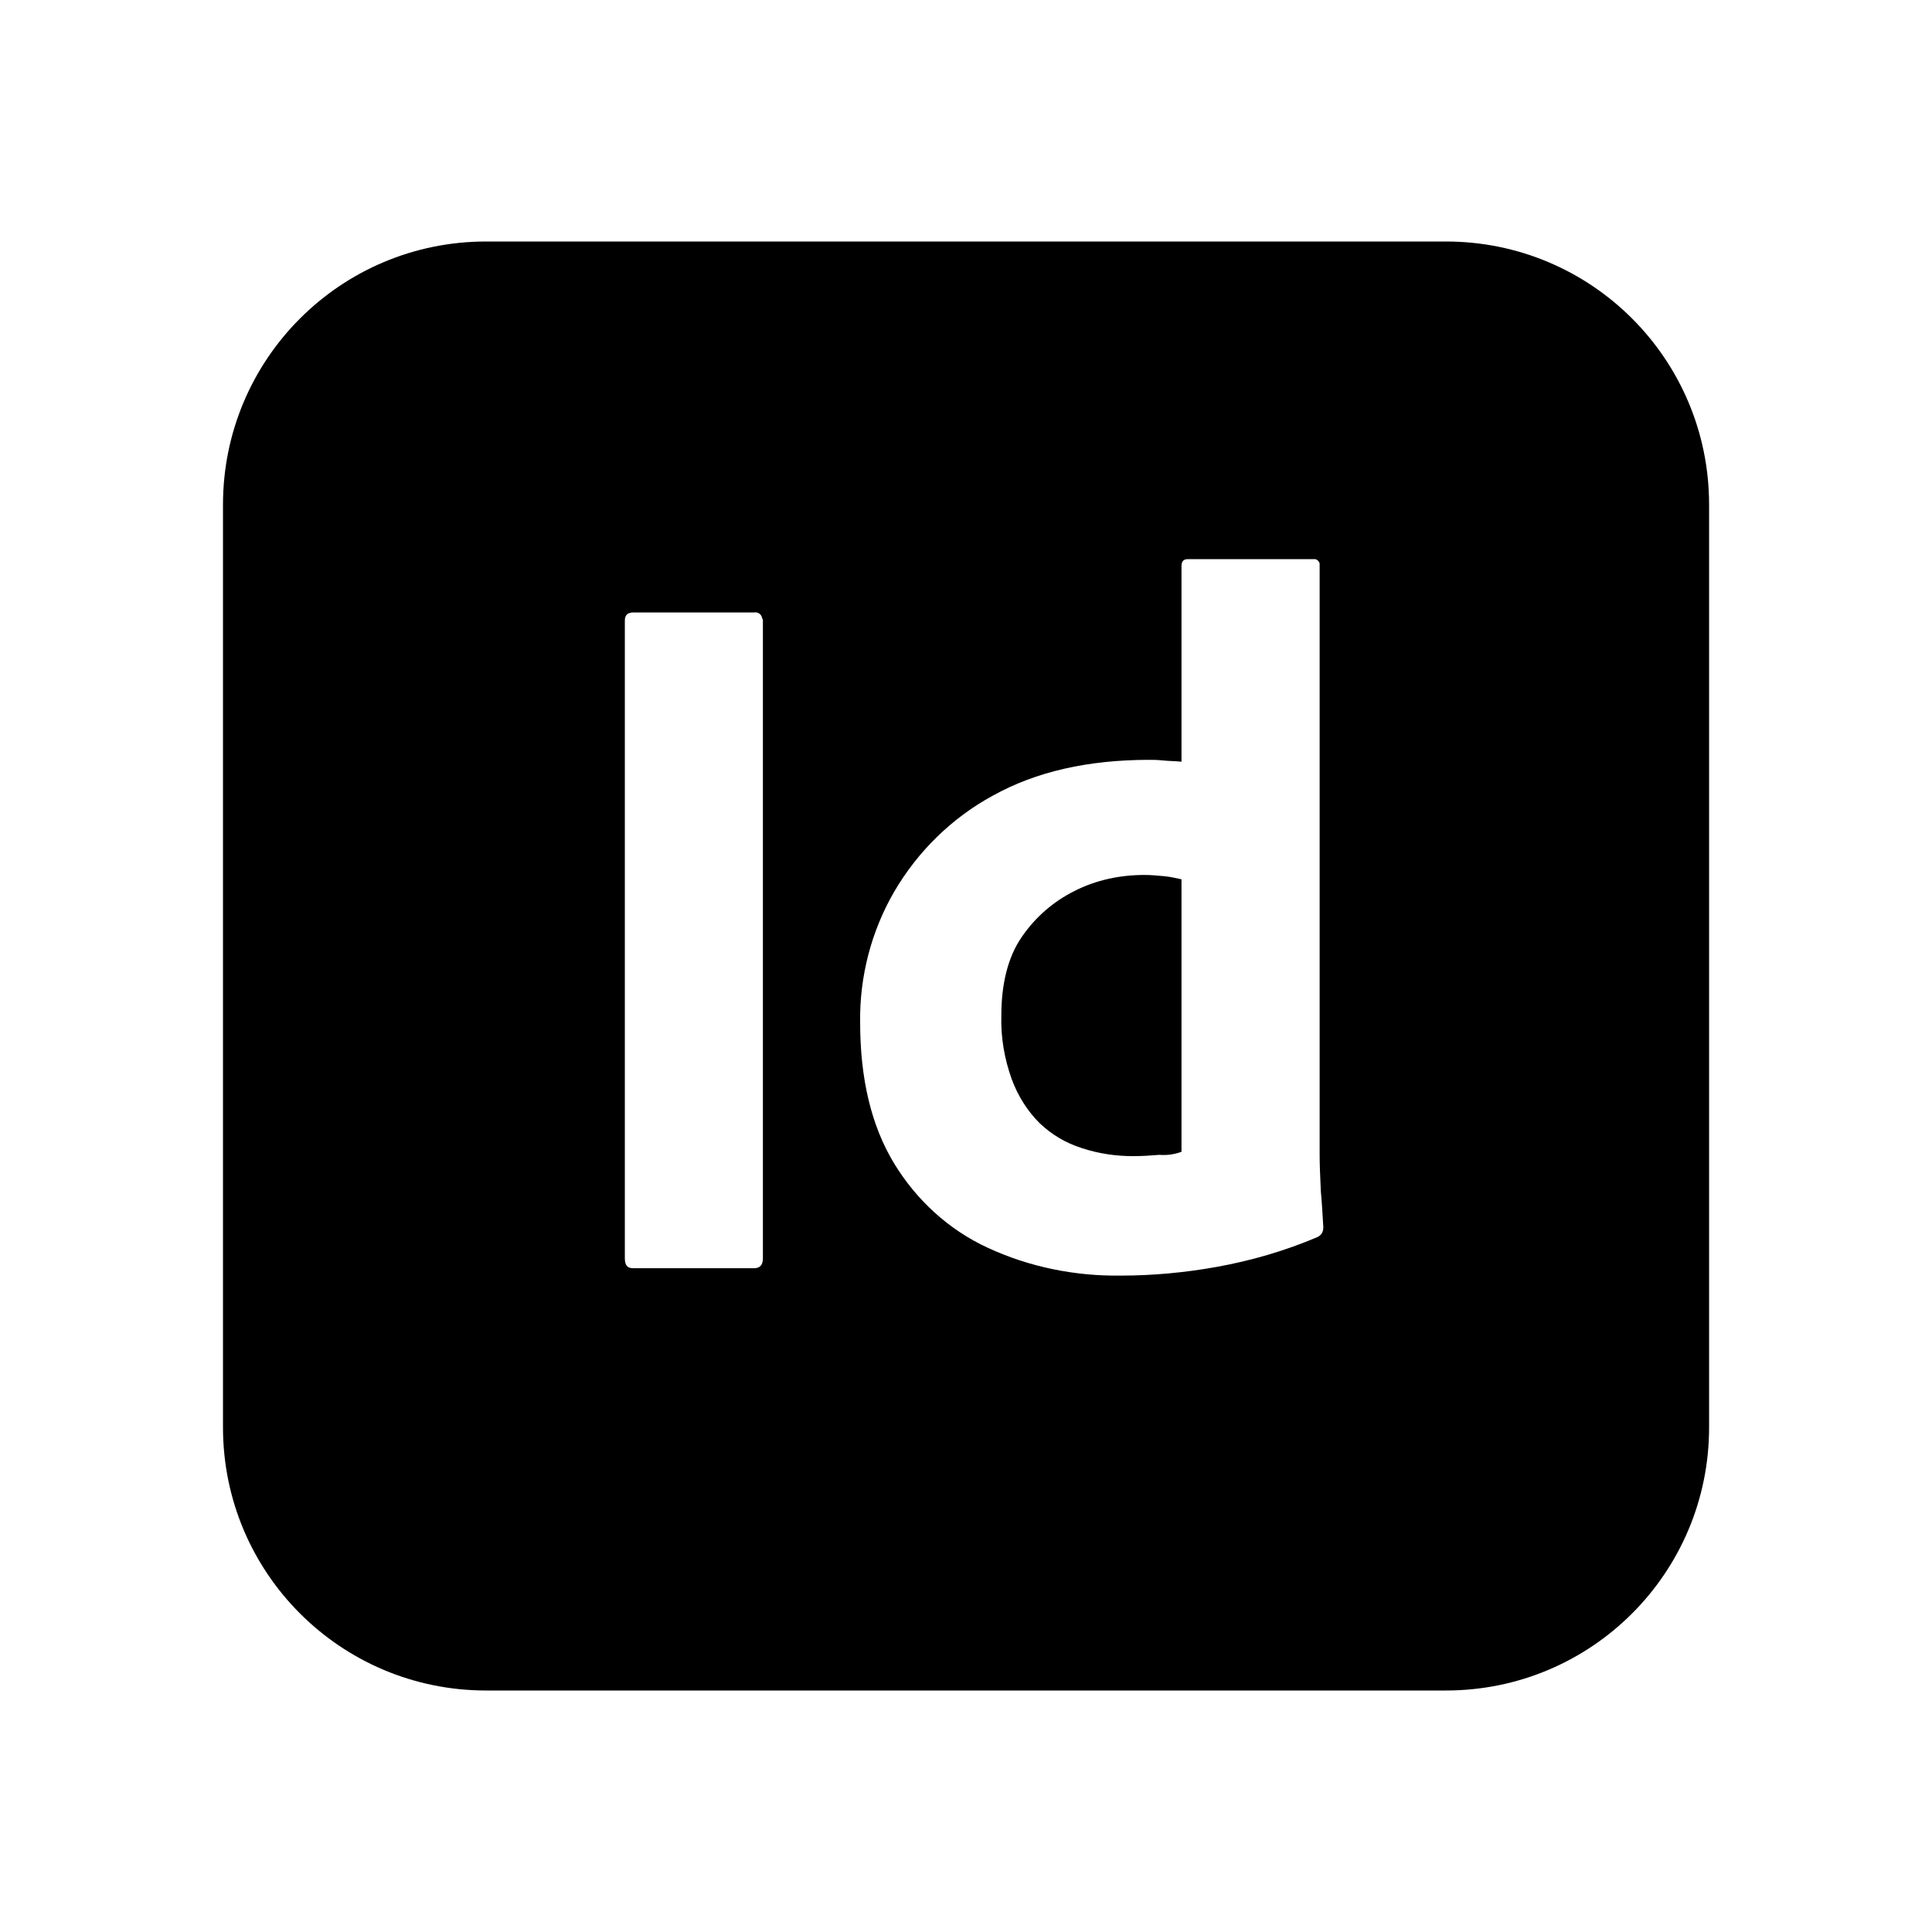
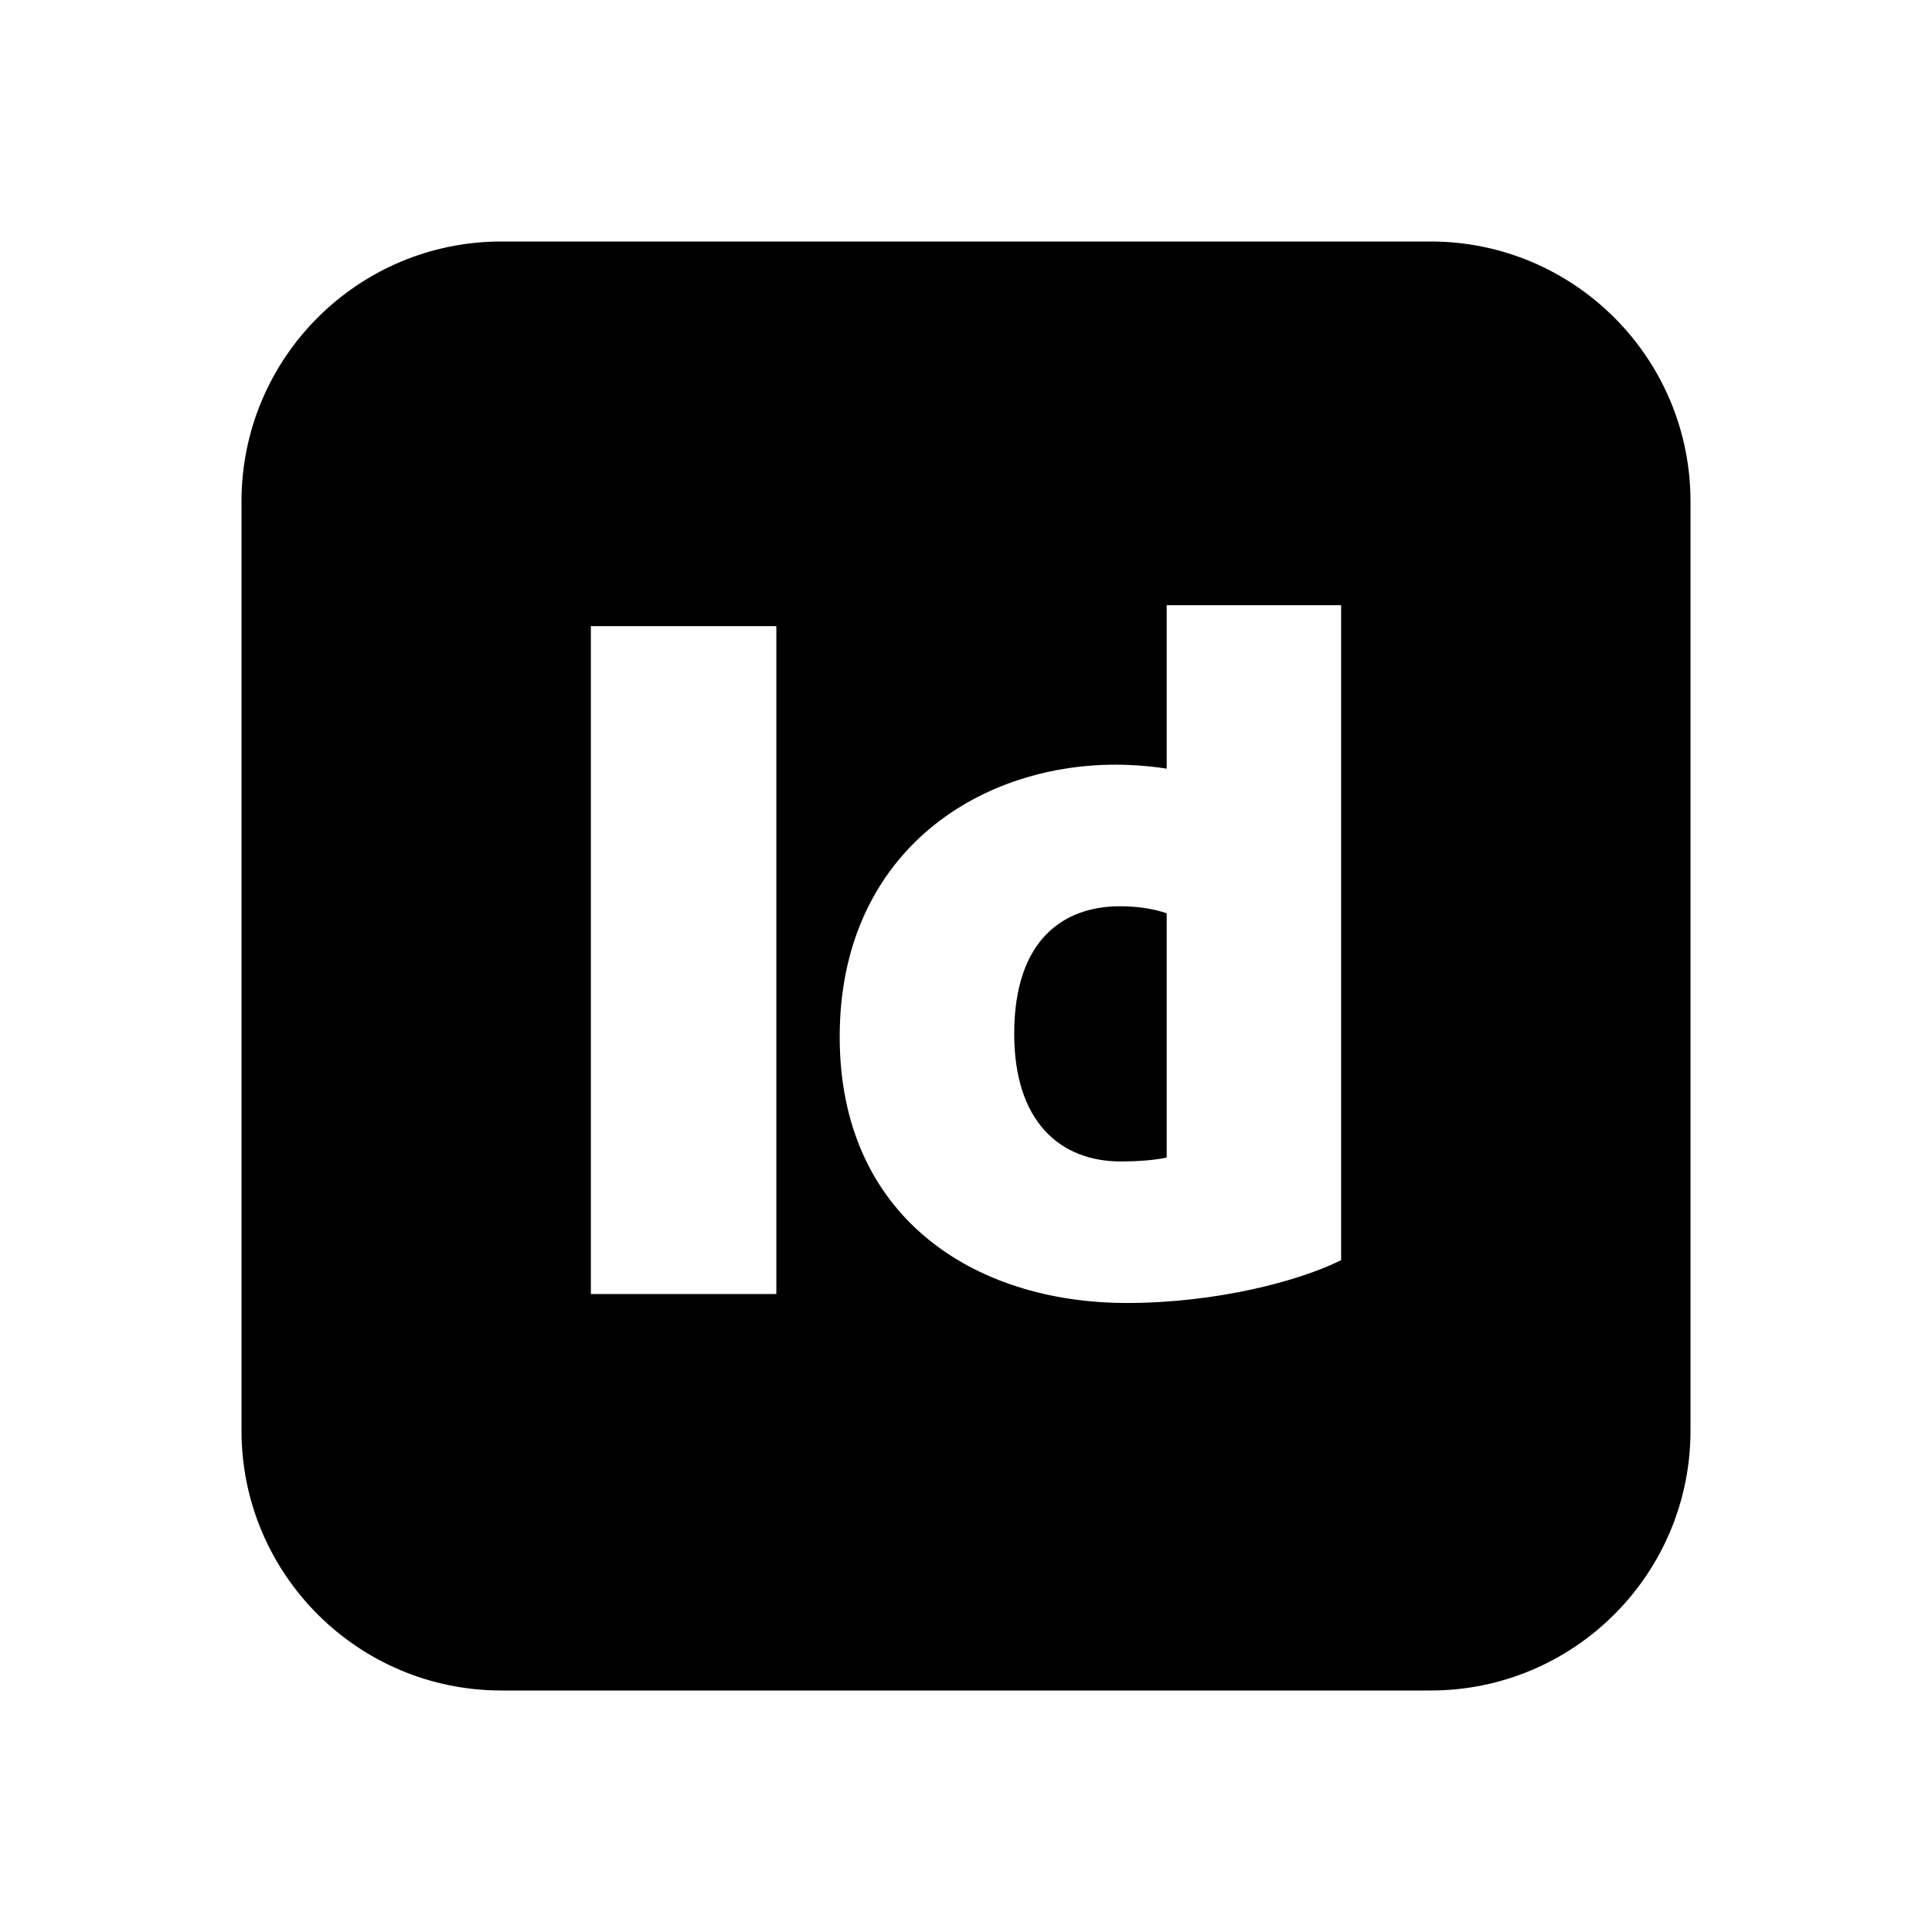
<svg xmlns="http://www.w3.org/2000/svg" width="24" height="24" viewBox="0 0 24 24" fill="currentColor">
-   <path d="M14.677 10.923V14.308C14.593 14.339 14.5 14.354 14.4 14.346C14.3 14.354 14.193 14.362 14.077 14.362C13.862 14.362 13.646 14.331 13.439 14.262C13.239 14.2 13.062 14.092 12.916 13.954C12.762 13.8 12.646 13.616 12.569 13.408C12.477 13.154 12.431 12.885 12.439 12.616C12.439 12.216 12.523 11.885 12.693 11.639C12.862 11.392 13.085 11.2 13.346 11.069C13.616 10.931 13.916 10.869 14.216 10.869C14.3 10.869 14.385 10.877 14.47 10.885C14.539 10.892 14.608 10.908 14.677 10.923Z" />
-   <path fill-rule="evenodd" clip-rule="evenodd" d="M6.039 3H17.962C19.77 3 21.231 4.462 21.231 6.269V17.731C21.231 19.538 19.77 21 17.962 21H6.039C4.231 21 2.77 19.538 2.77 17.731V6.269C2.77 4.462 4.231 3 6.039 3ZM9.477 7.708V15.631C9.477 15.715 9.439 15.754 9.369 15.754H7.862C7.792 15.754 7.762 15.715 7.762 15.631V7.708C7.762 7.638 7.8 7.608 7.869 7.608H9.369C9.416 7.6 9.462 7.631 9.469 7.685C9.477 7.692 9.477 7.7 9.477 7.708ZM12.27 15.5C12.785 15.739 13.354 15.854 13.923 15.846C14.323 15.846 14.723 15.808 15.108 15.739C15.539 15.662 15.962 15.539 16.362 15.369C16.416 15.346 16.439 15.3 16.439 15.246C16.438 15.226 16.436 15.205 16.435 15.184C16.428 15.068 16.421 14.937 16.408 14.8C16.407 14.785 16.407 14.769 16.406 14.754C16.399 14.603 16.393 14.464 16.393 14.339V7C16.385 6.969 16.354 6.939 16.316 6.946H14.754C14.7 6.946 14.677 6.977 14.677 7.031V9.462C14.634 9.458 14.595 9.456 14.558 9.454C14.515 9.452 14.476 9.45 14.439 9.446C14.37 9.439 14.316 9.439 14.277 9.439C13.516 9.439 12.87 9.585 12.331 9.885C11.823 10.162 11.4 10.577 11.108 11.077C10.823 11.569 10.677 12.131 10.685 12.7C10.685 13.4 10.823 13.985 11.108 14.454C11.385 14.908 11.785 15.277 12.27 15.5Z" />
+   <path d="M13.911 11.258C14.159 11.258 14.345 11.295 14.493 11.345V14.379C14.332 14.416 14.096 14.428 13.923 14.428C13.168 14.428 12.599 13.932 12.599 12.843C12.599 11.654 13.23 11.258 13.911 11.258Z" />
+   <path fill-rule="evenodd" clip-rule="evenodd" d="M17.771 3C19.554 3 21 4.446 21 6.229V17.771C21 19.554 19.554 21 17.771 21H6.229C4.446 21 3 19.554 3 17.771V6.229C3 4.446 4.446 3 6.229 3H17.771ZM14.493 7.518V9.549C14.345 9.524 14.097 9.499 13.861 9.499C12.115 9.499 10.431 10.626 10.431 12.88C10.431 15.109 12.091 16.186 13.998 16.186C15.112 16.186 16.14 15.914 16.66 15.654V7.518H14.493ZM7.34 7.778V16.075H9.644V7.778H7.34Z" />
</svg>
